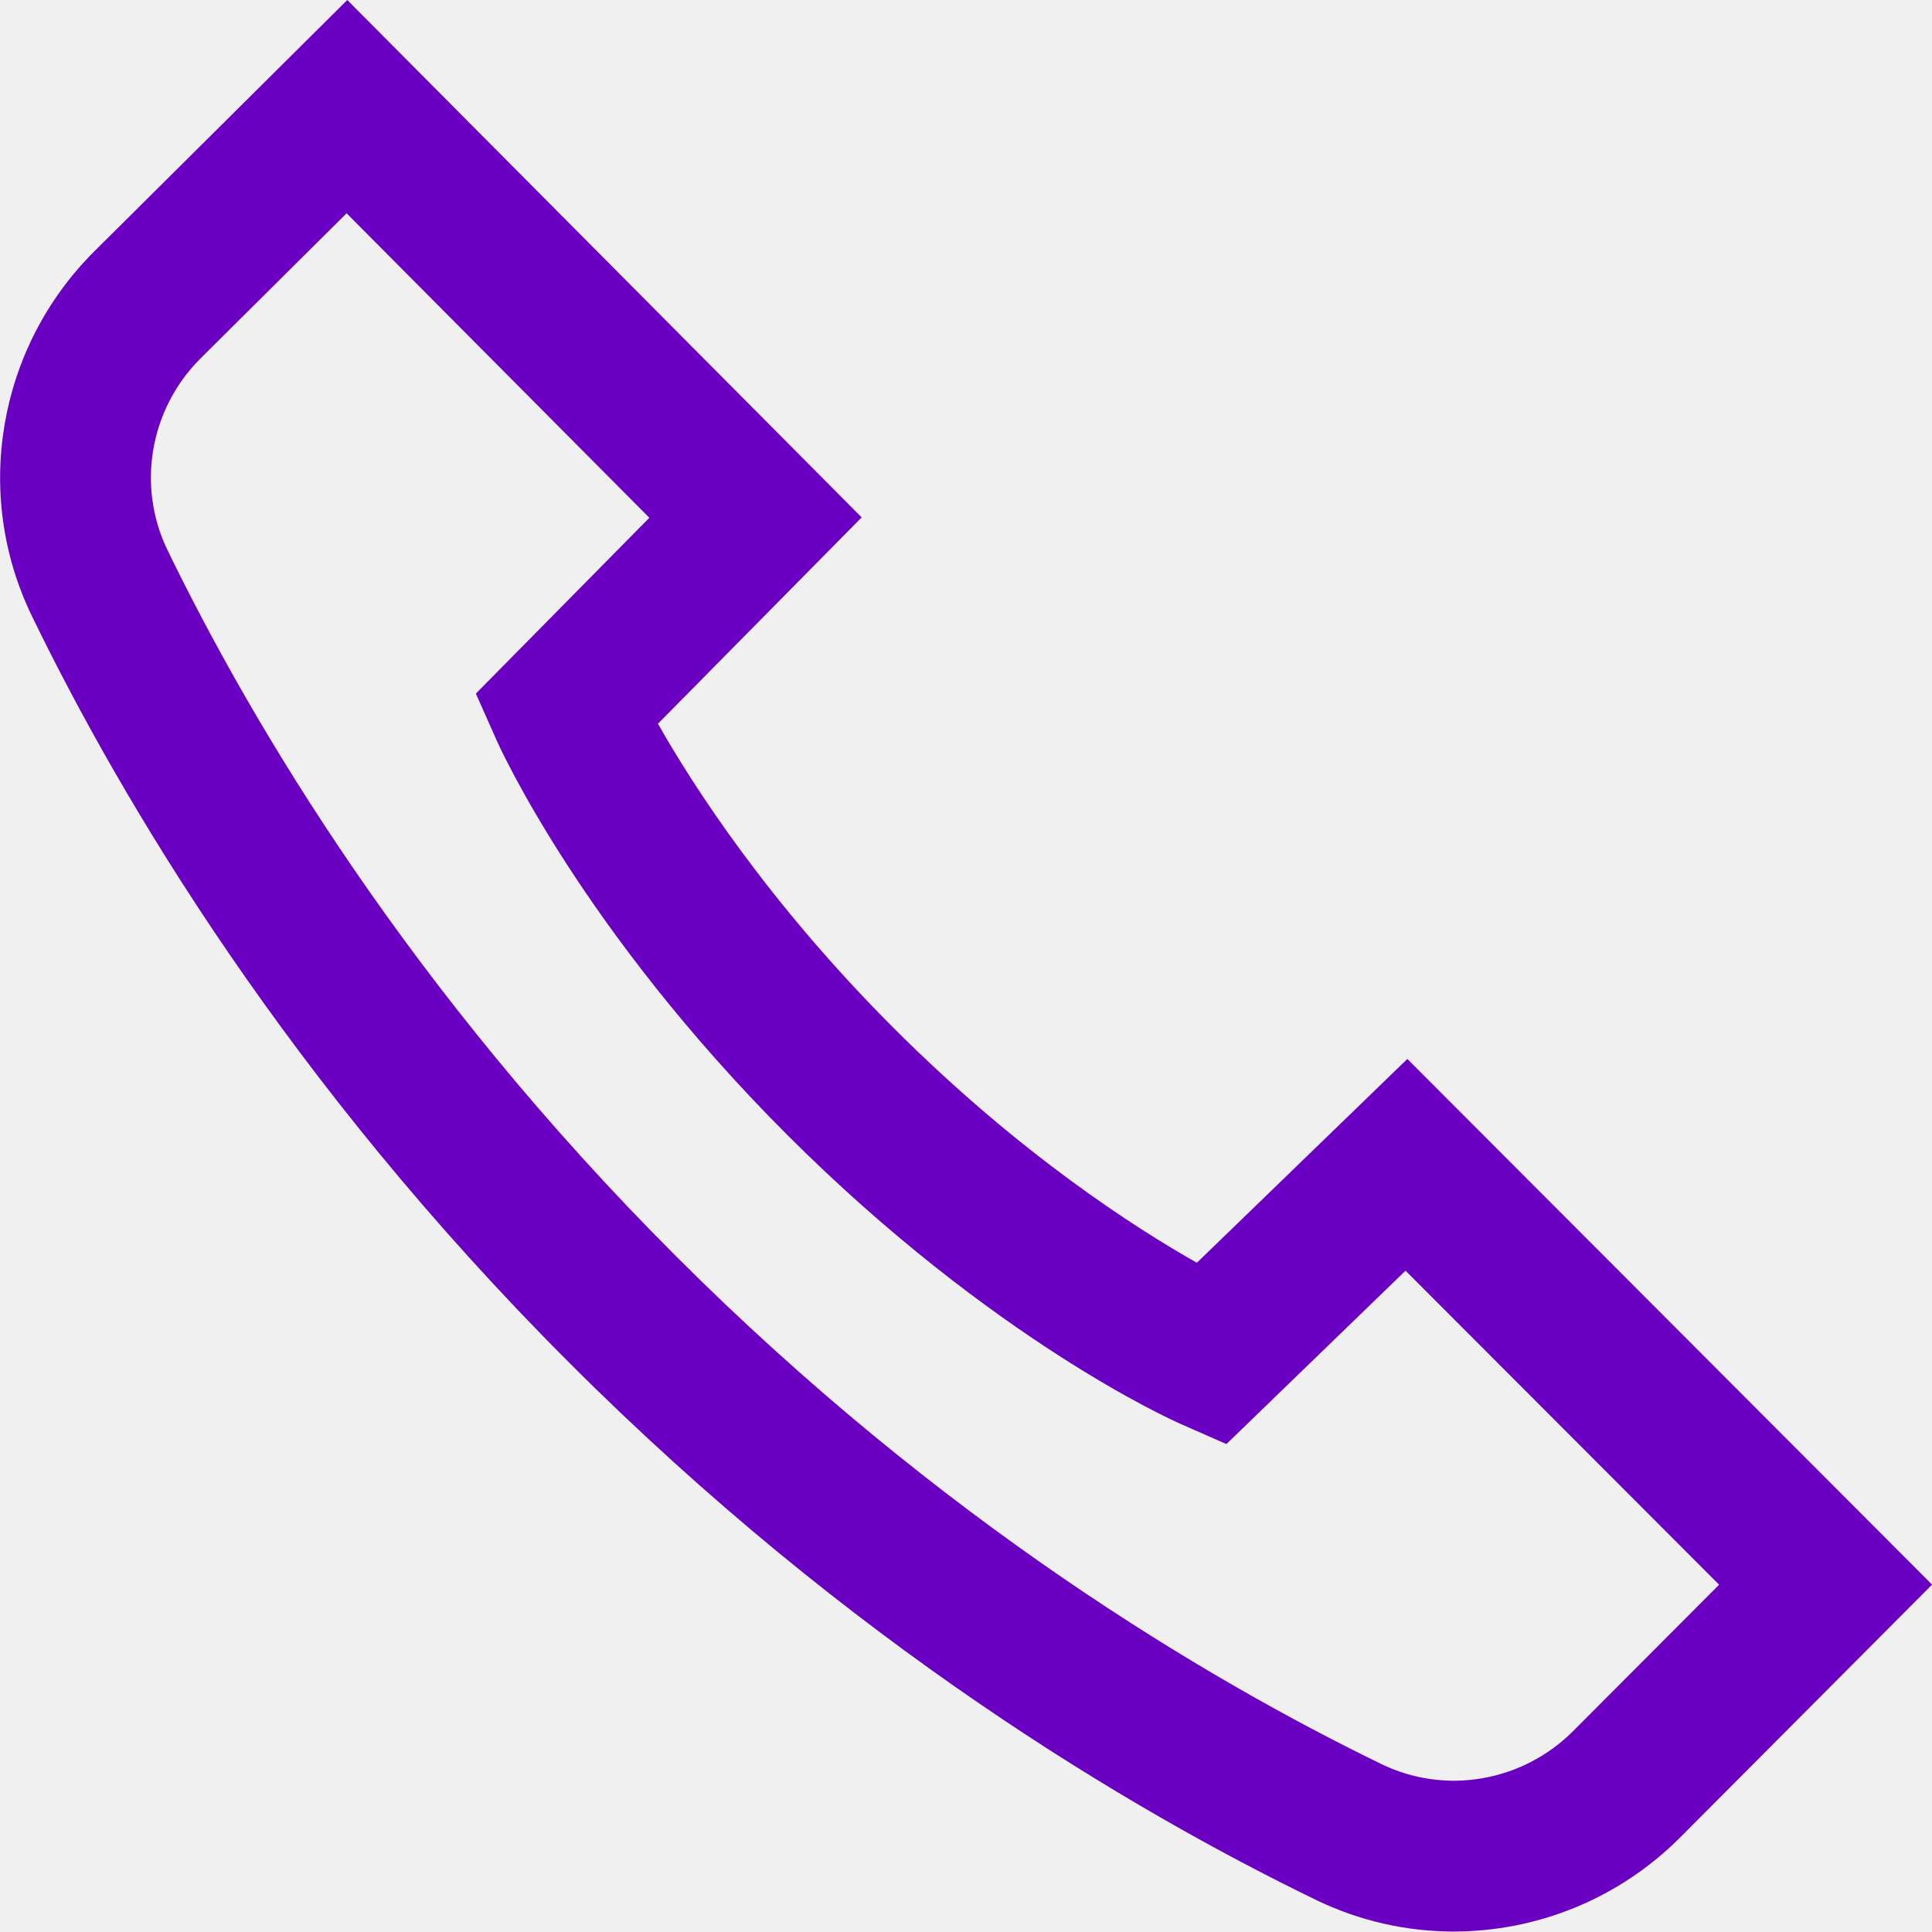
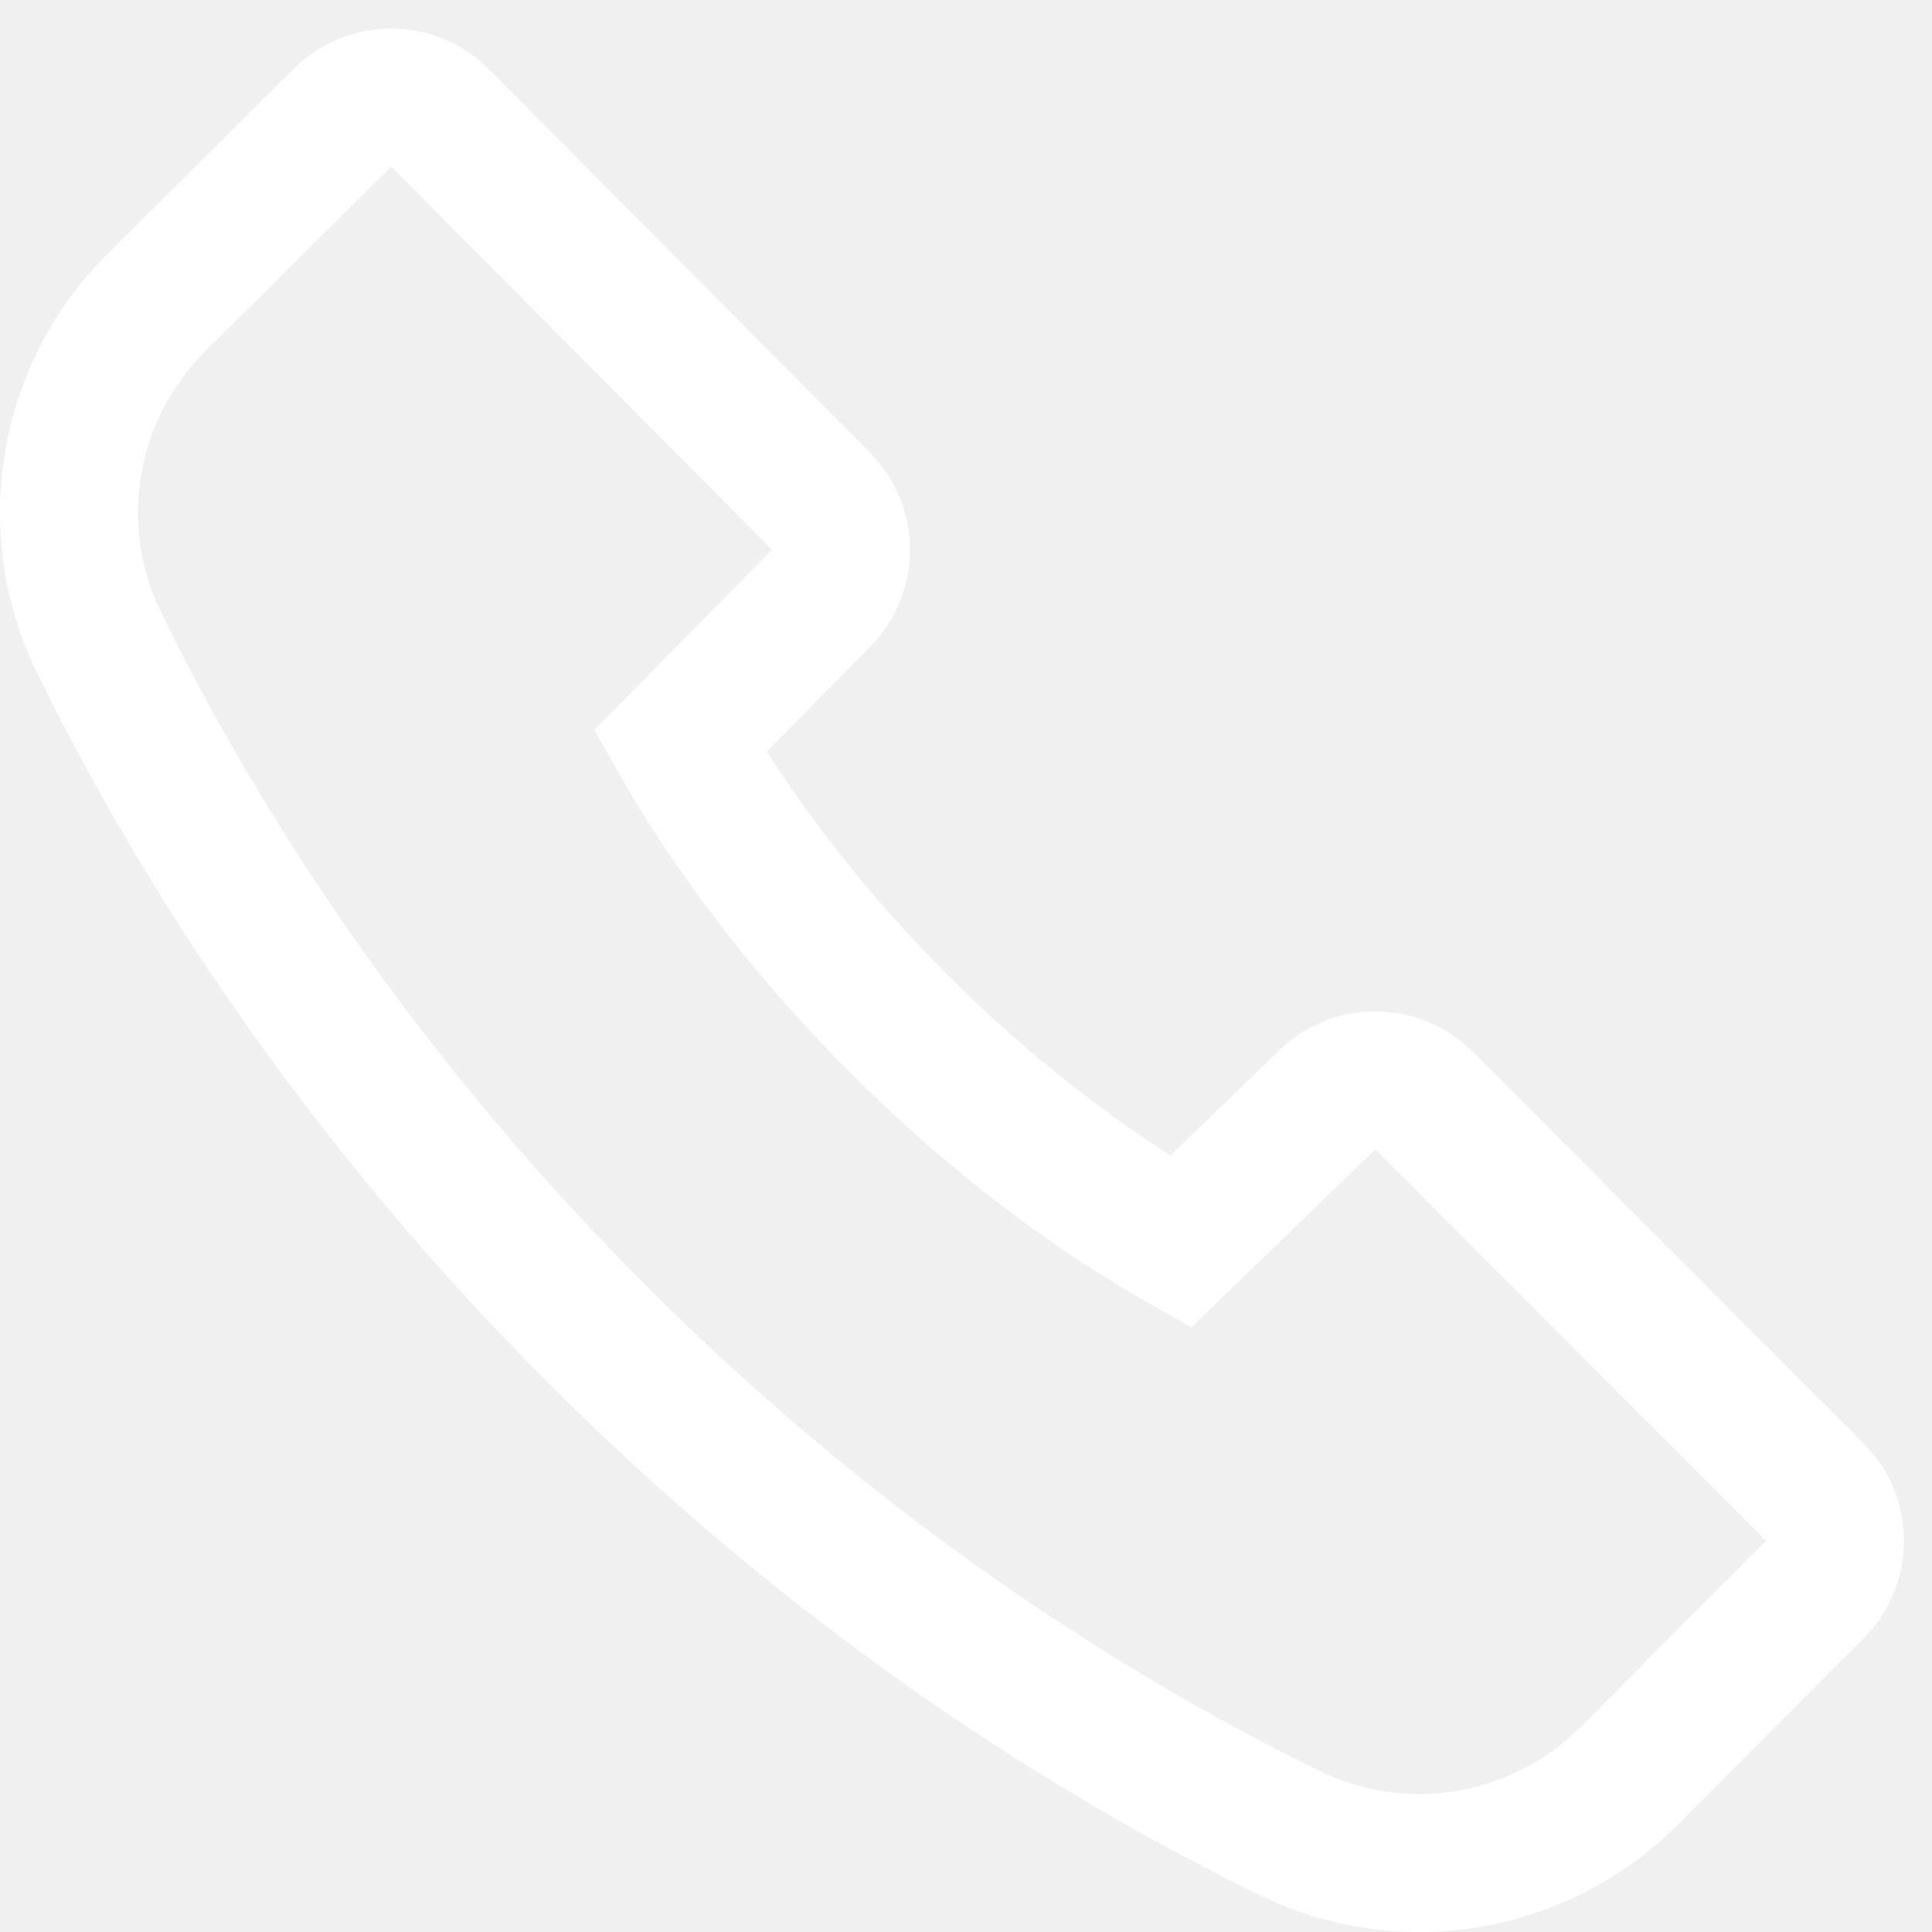
- <svg xmlns="http://www.w3.org/2000/svg" width="20" height="20" viewBox="0 0 20 20" fill="none">
-   <path d="M17.39 19.024L20.001 16.404L14.569 10.962L12.39 13.072C11.763 12.718 10.56 11.951 9.253 10.644C7.946 9.337 7.17 8.126 6.811 7.492L8.92 5.356L3.595 -7.17121e-07L0.972 2.606C-0.024 3.602 -0.282 5.117 0.33 6.377C1.263 8.299 2.986 11.2 5.891 14.105C8.795 17.01 11.696 18.732 13.619 19.666C14.074 19.887 14.563 19.995 15.049 19.995C15.906 19.995 16.754 19.66 17.39 19.024ZM14.301 18.262C12.486 17.38 9.746 15.752 6.995 13.001C4.243 10.25 2.615 7.509 1.734 5.695C1.413 5.033 1.55 4.236 2.074 3.712L3.588 2.208L6.722 5.36L4.926 7.18L5.142 7.666C5.178 7.746 6.03 9.628 8.149 11.748C10.271 13.869 12.137 14.703 12.216 14.738L12.696 14.949L14.55 13.154L17.796 16.405L16.285 17.92C15.759 18.446 14.962 18.583 14.301 18.262Z" fill="#6A00C2" />
+ <svg xmlns="http://www.w3.org/2000/svg" width="28" height="28" viewBox="0 0 28 28" fill="none">
+   <path fill-rule="evenodd" clip-rule="evenodd" d="M27.009 20.918C27.788 21.698 27.789 22.962 27.011 23.743L24.318 26.444C23.3 27.463 21.941 28 20.567 28C19.787 28 19.002 27.827 18.27 27.472C15.694 26.221 11.823 23.921 7.951 20.049C4.079 16.177 1.779 12.306 0.527 9.729C-0.456 7.705 -0.039 5.275 1.555 3.681L1.557 3.679L4.259 0.995C5.043 0.217 6.309 0.221 7.087 1.004L12.607 6.557C13.381 7.336 13.383 8.592 12.612 9.373L11.113 10.892C11.638 11.715 12.491 12.887 13.738 14.134C14.984 15.38 16.15 16.227 16.966 16.745L18.54 15.221C19.324 14.461 20.574 14.472 21.346 15.245L27.009 20.918ZM22.904 25.03L25.594 22.331L19.931 16.658L17.269 19.235L16.619 18.869C15.742 18.375 14.101 17.325 12.324 15.548C10.546 13.771 9.486 12.119 8.985 11.235L8.612 10.578L11.189 7.967L5.669 2.414L2.969 5.096C2.969 5.096 2.968 5.096 2.968 5.097C1.973 6.093 1.719 7.604 2.326 8.856C3.503 11.278 5.683 14.952 9.365 18.634C13.047 22.316 16.721 24.496 19.144 25.673C19.597 25.893 20.083 26 20.567 26C21.422 26 22.269 25.665 22.904 25.03C22.904 25.03 22.904 25.03 22.904 25.03Z" fill="white" />
</svg>
